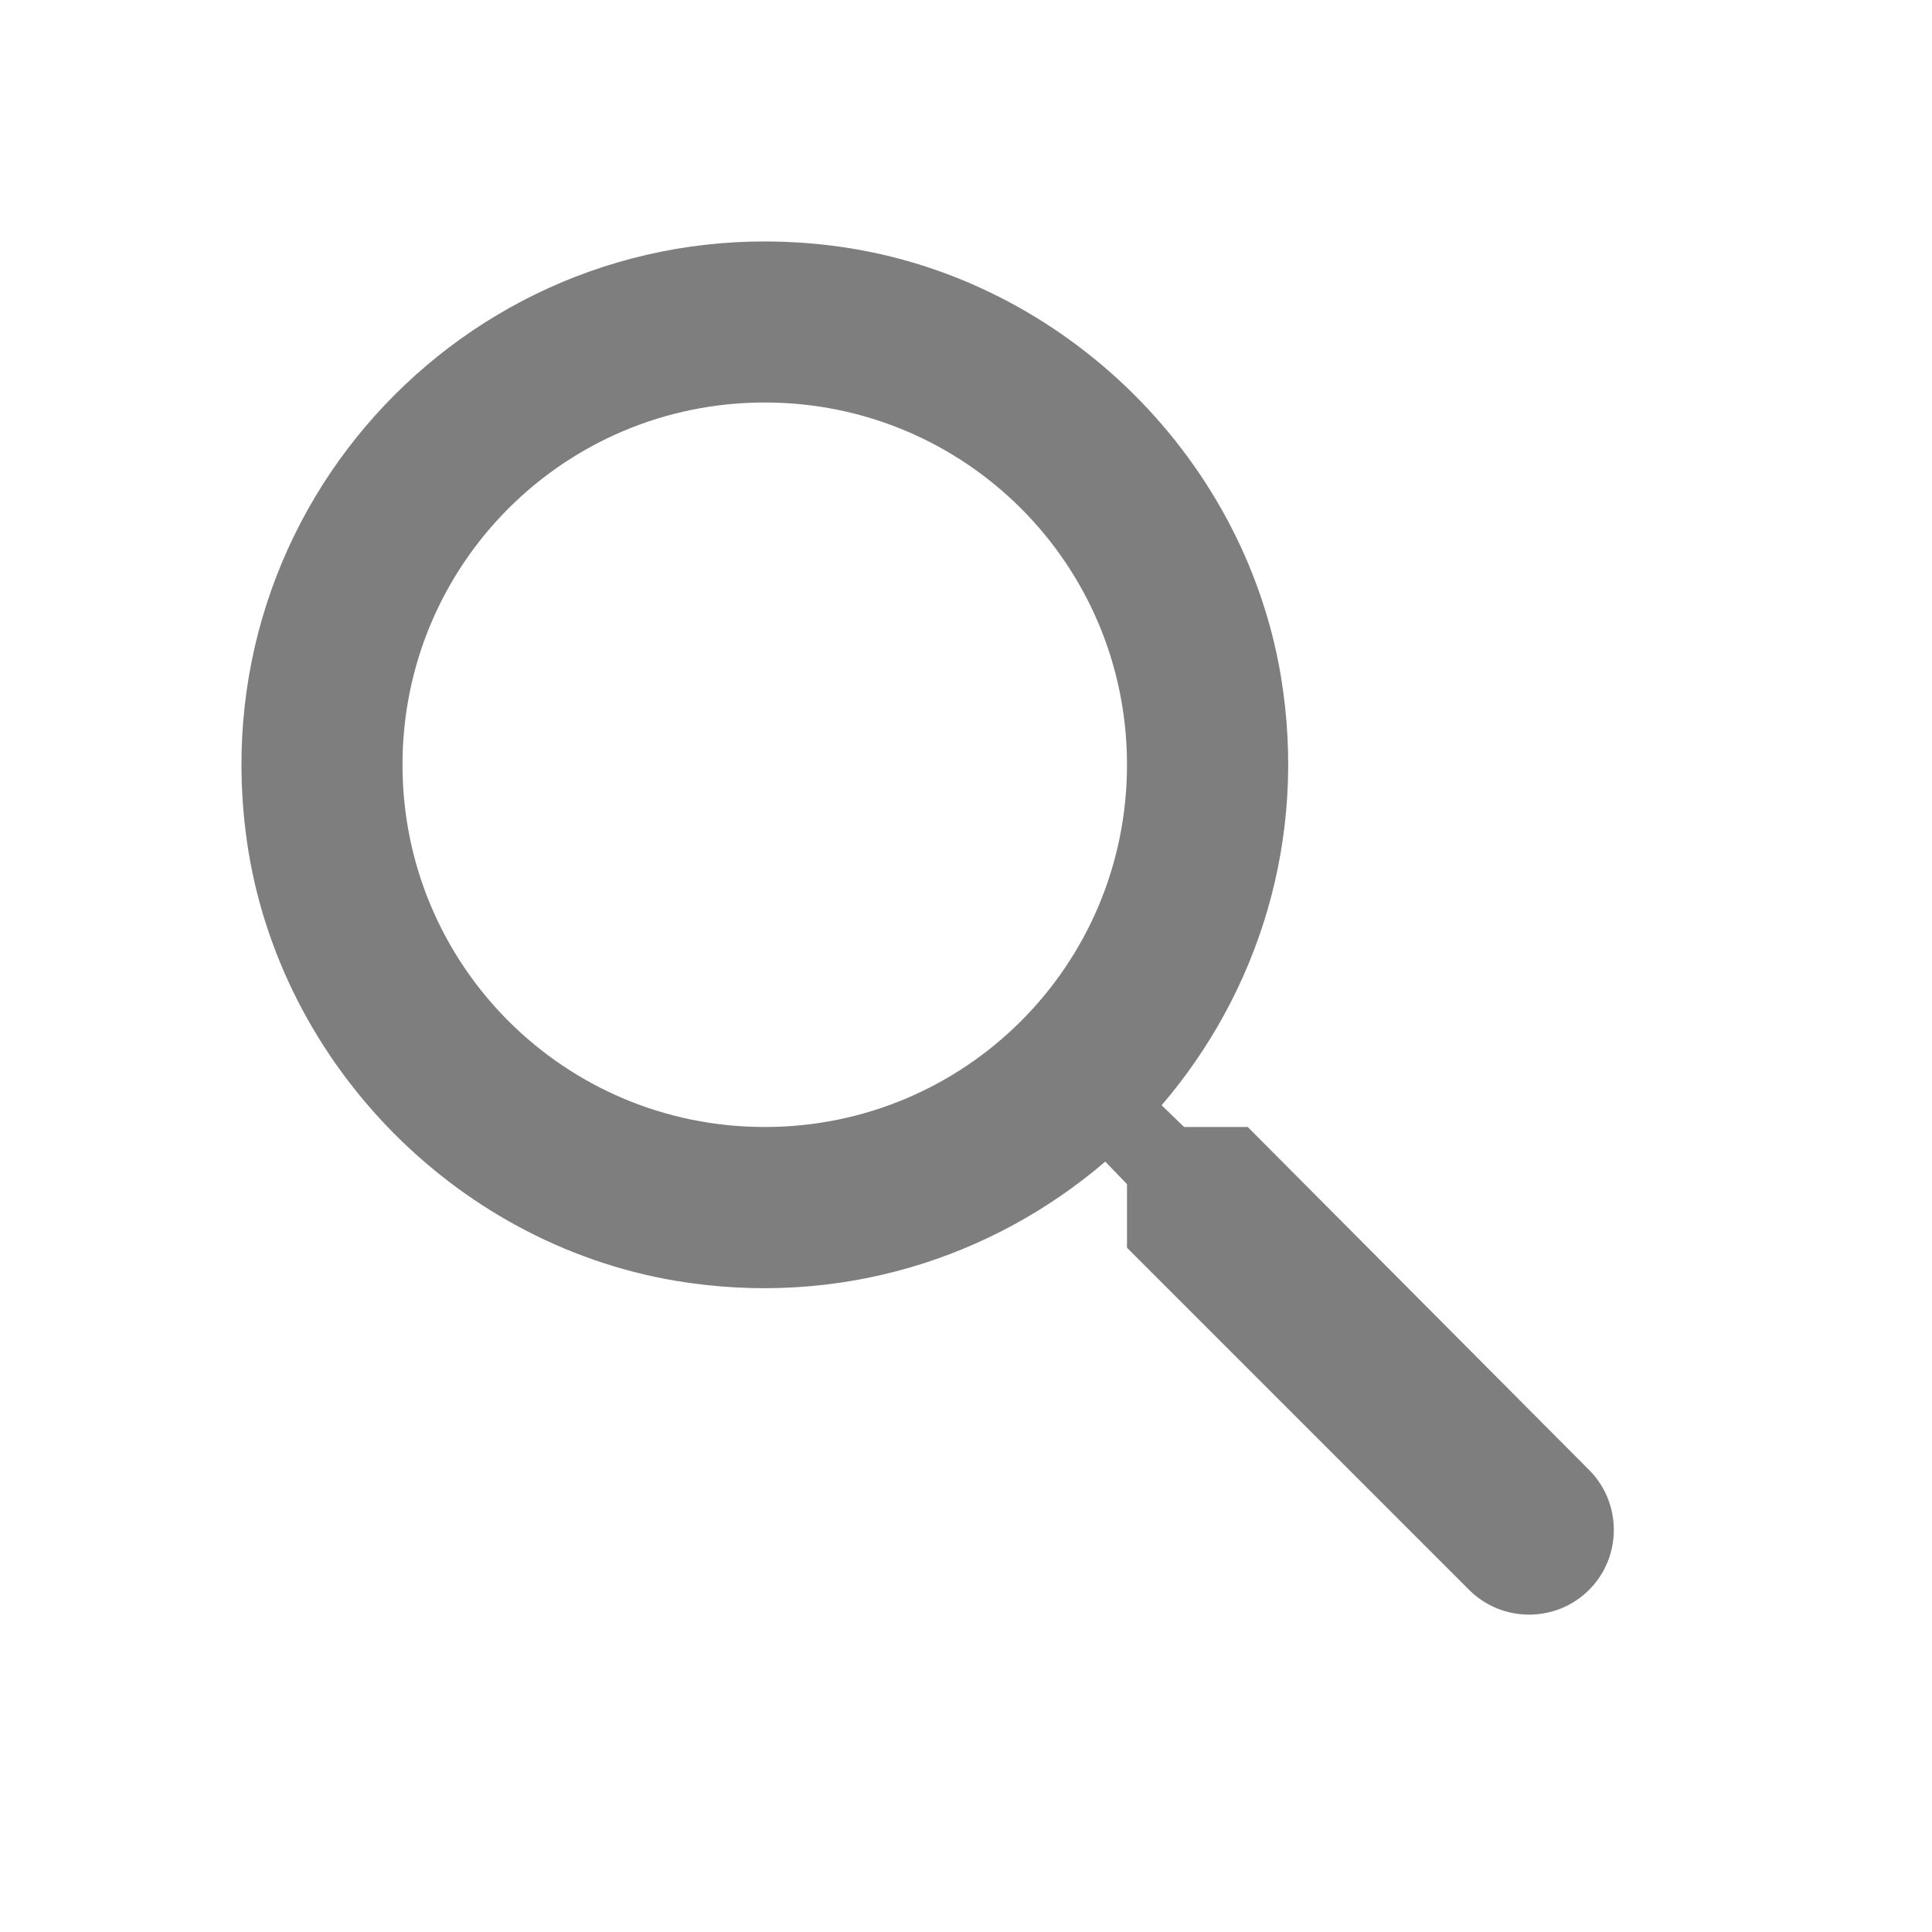
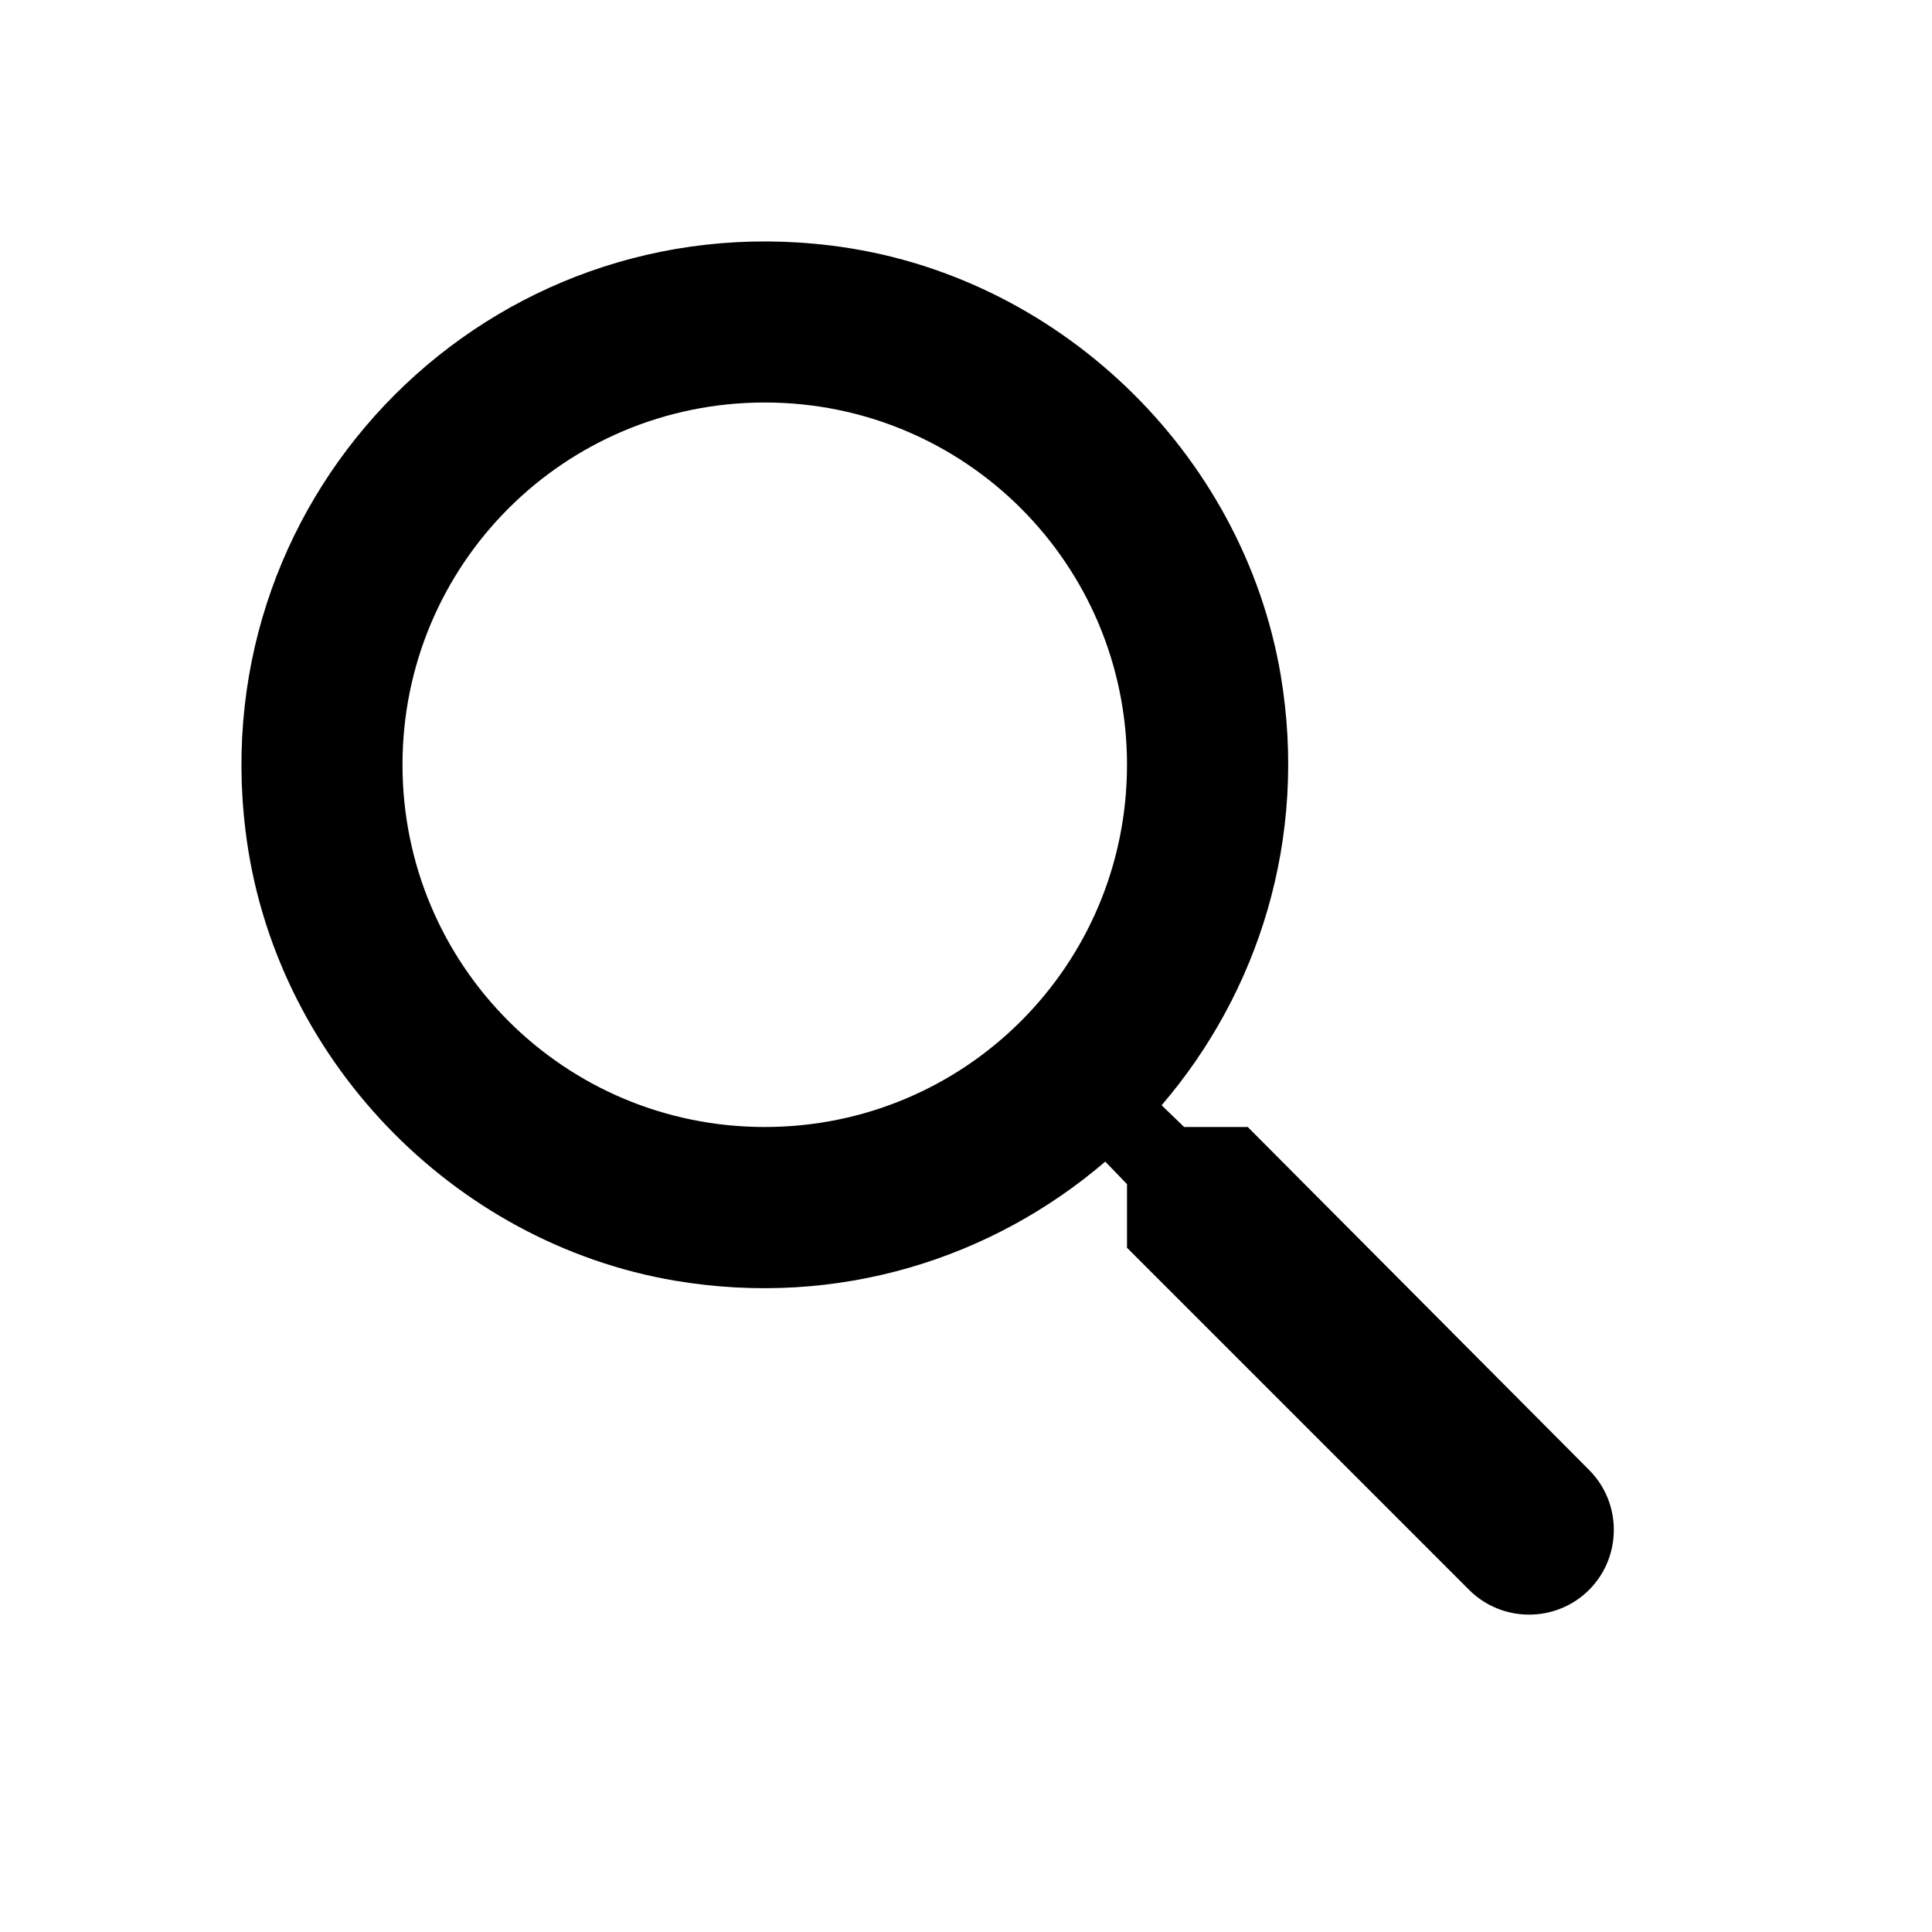
- <svg xmlns="http://www.w3.org/2000/svg" width="24" height="24" viewBox="0 0 24 24">
-   <path fill="#7E7E7E" fill-rule="evenodd" d="M15.5 14h-.79l-.28-.27c1.2-1.4 1.82-3.31 1.48-5.34-.47-2.78-2.79-5-5.59-5.34-4.23-.52-7.79 3.04-7.27 7.27.34 2.8 2.56 5.12 5.34 5.59 2.03.34 3.94-.28 5.34-1.48l.27.28v.79l4.25 4.25c.41.41 1.08.41 1.49 0 .41-.41.41-1.08 0-1.49L15.5 14zm-6 0C7.01 14 5 11.99 5 9.5S7.01 5 9.5 5 14 7.01 14 9.5 11.99 14 9.5 14z" />
+ <svg xmlns="http://www.w3.org/2000/svg" width="24" height="24" viewBox="0 0 24 24" fill="none">
+   <path fill="#000" fill-rule="evenodd" d="M15.5 14h-.79l-.28-.27c1.2-1.4 1.82-3.31 1.48-5.34-.47-2.78-2.79-5-5.59-5.34-4.23-.52-7.79 3.04-7.27 7.27.34 2.8 2.56 5.12 5.34 5.59 2.03.34 3.94-.28 5.34-1.48l.27.28v.79l4.25 4.25c.41.41 1.08.41 1.49 0 .41-.41.41-1.08 0-1.49L15.5 14zm-6 0C7.01 14 5 11.99 5 9.5S7.01 5 9.5 5 14 7.01 14 9.5 11.99 14 9.5 14z" />
</svg>
